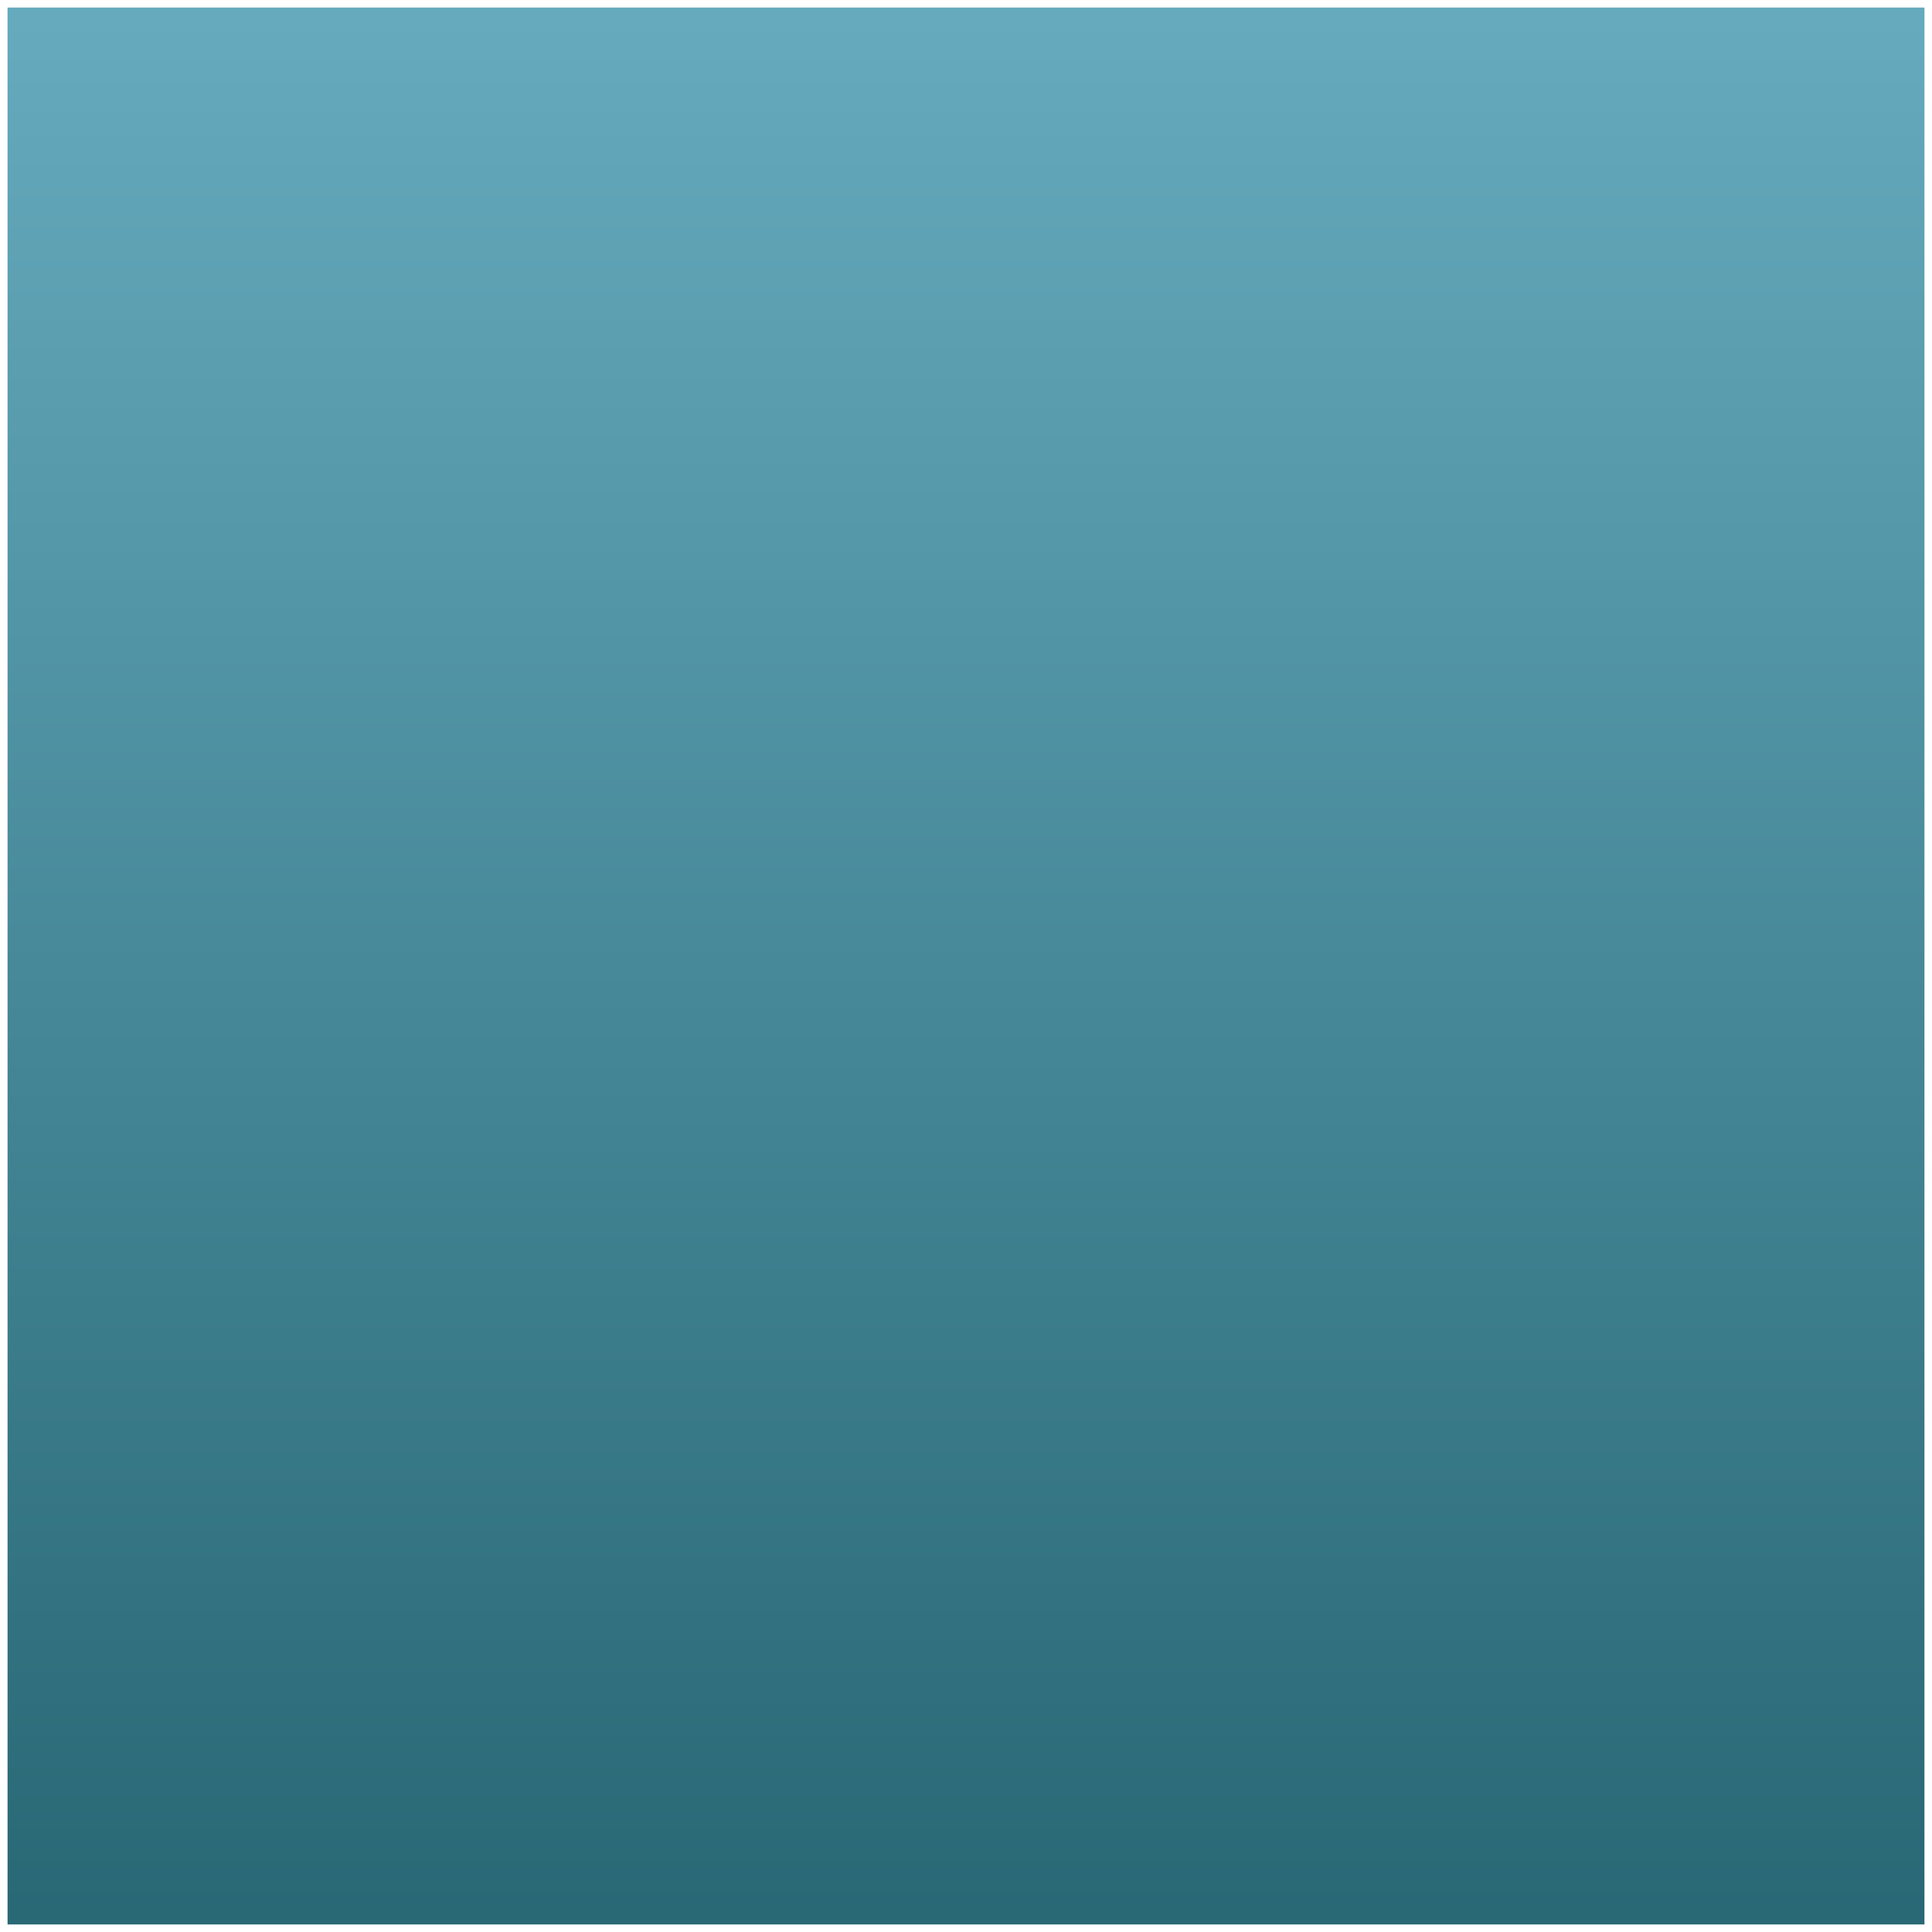
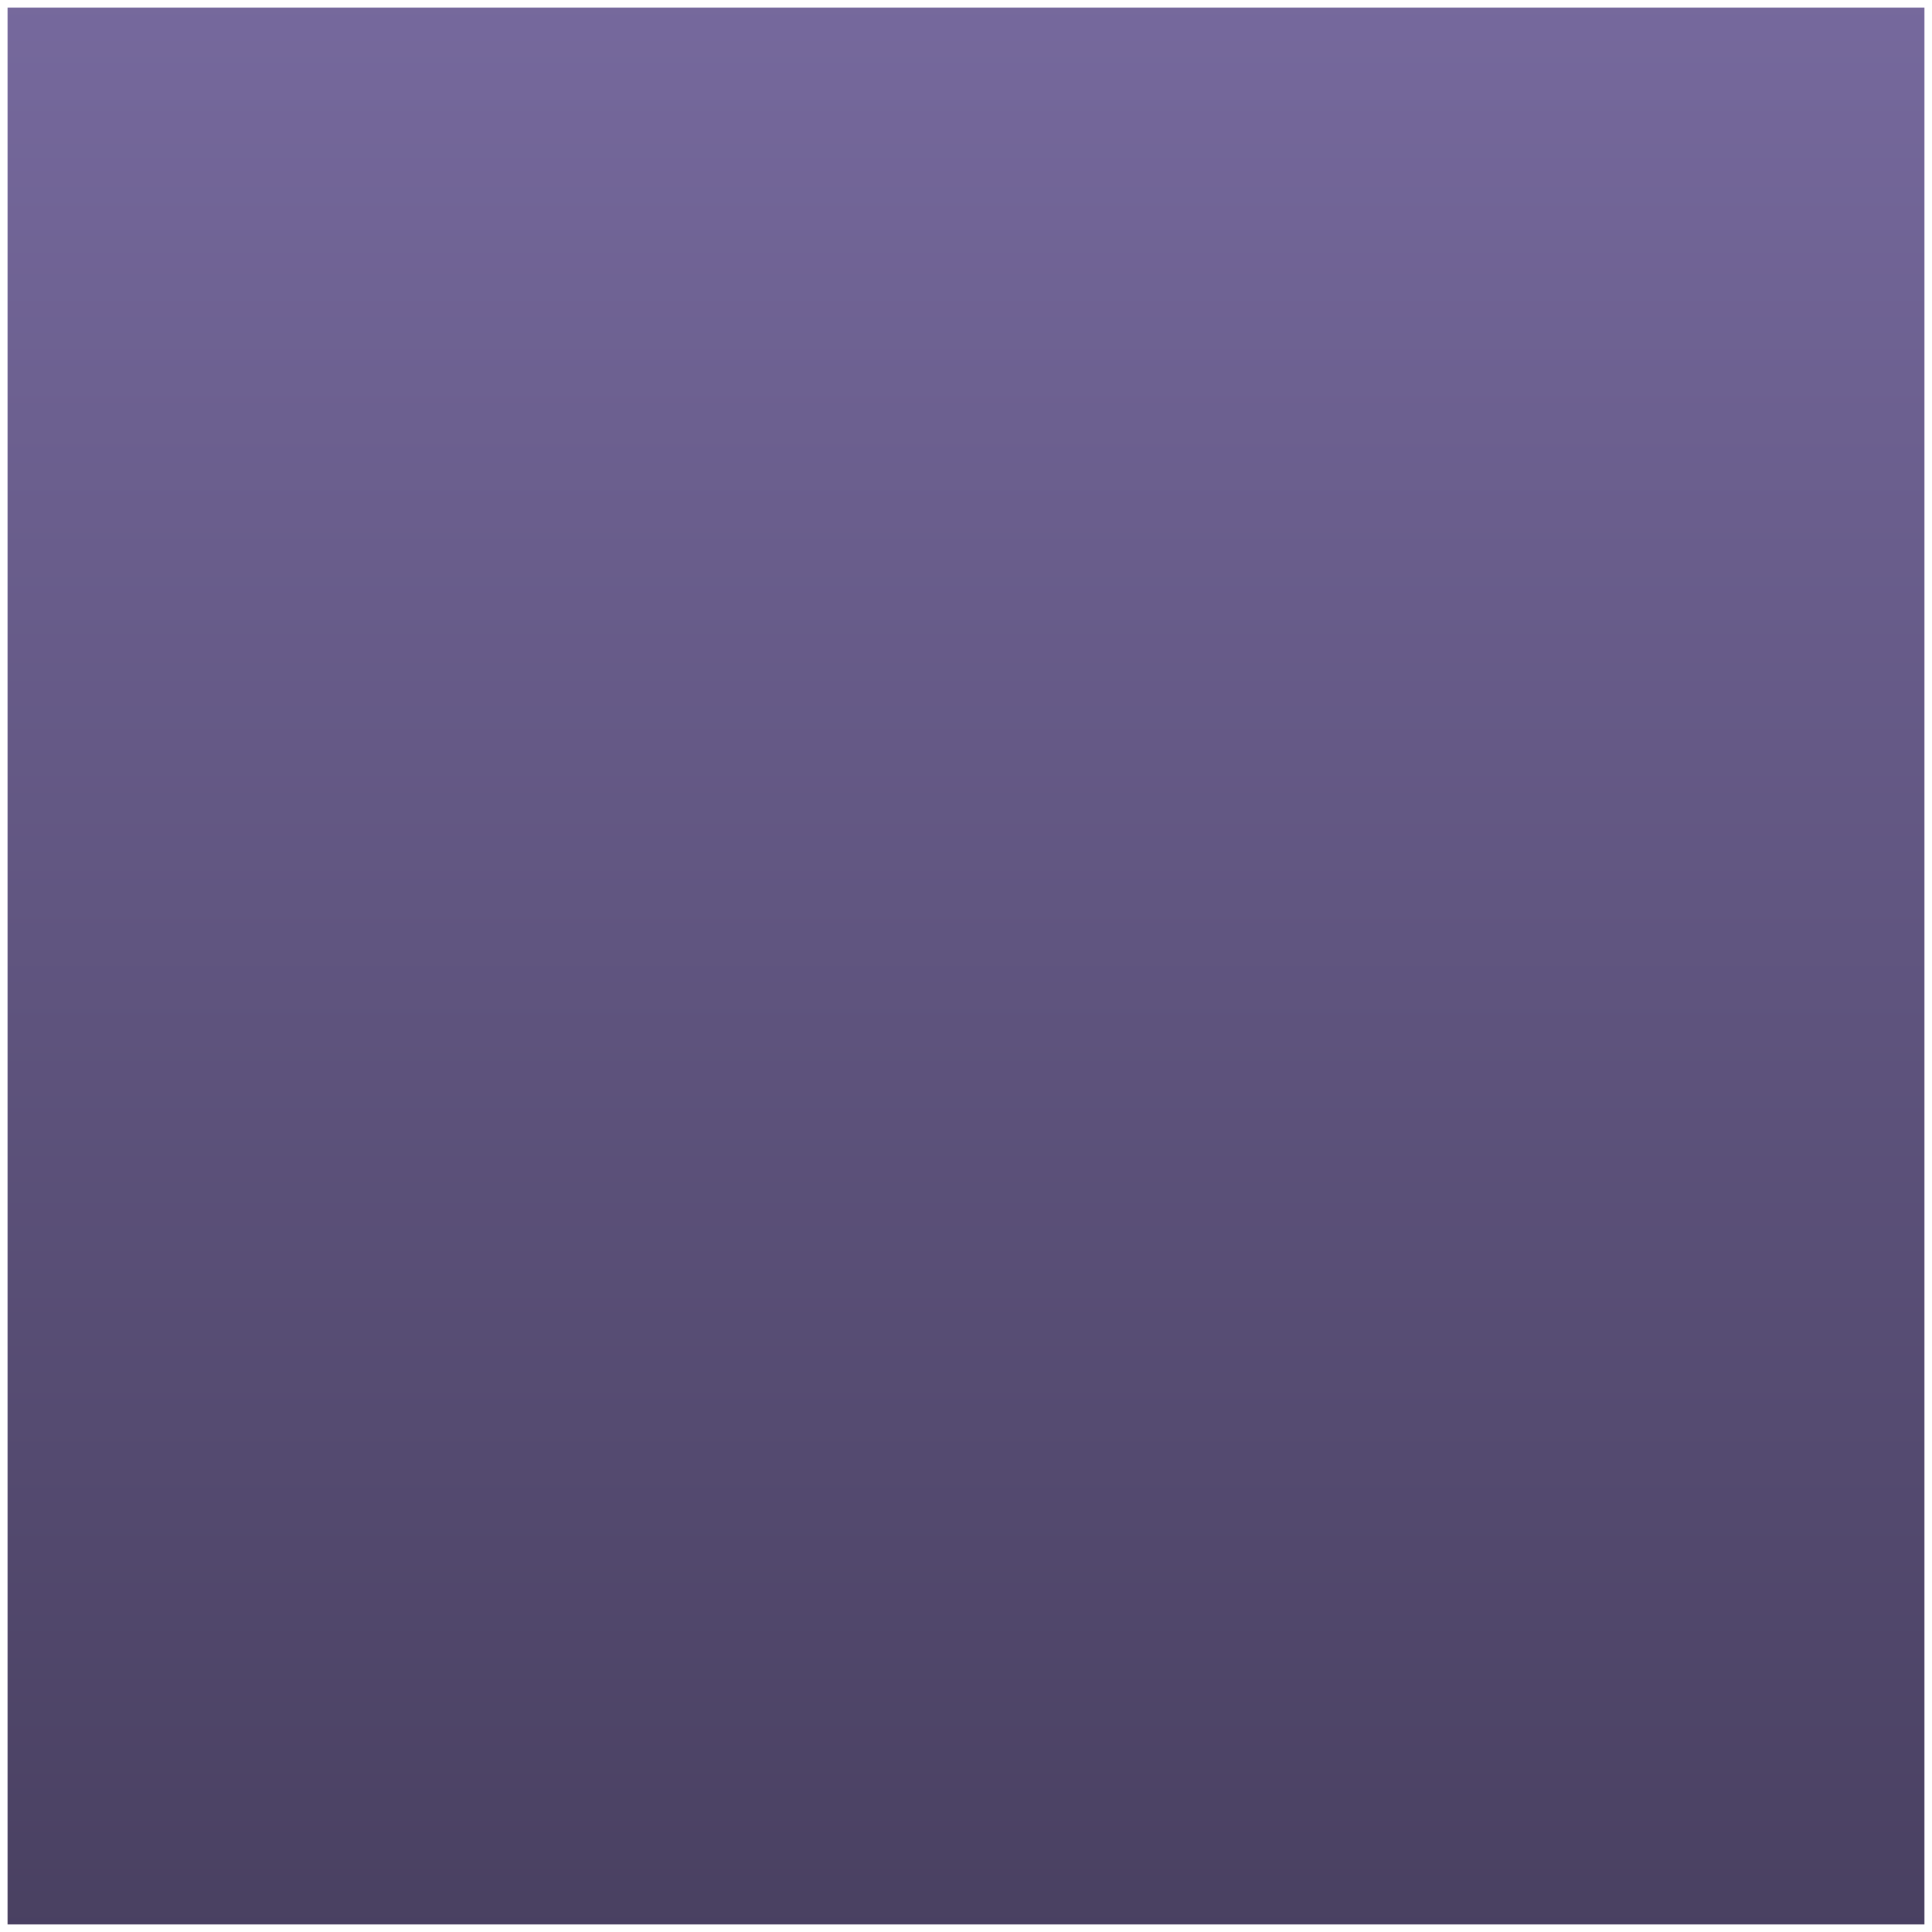
<svg xmlns="http://www.w3.org/2000/svg" width="128" height="128" viewBox="0 0 128 128">
  <defs>
    <linearGradient id="g" x2="0" y2="1">
-       <stop stop-color="#66abbe" />
-       <stop offset="1" stop-color="#286774" />
+       <stop stop-color="#76699d" />
+       <stop offset="1" stop-color="#494061" />
    </linearGradient>
  </defs>
  <rect x=".5" y=".5" width="127" height="127" rx="0" fill="url(#g)" stroke="#00000000" />
</svg>
